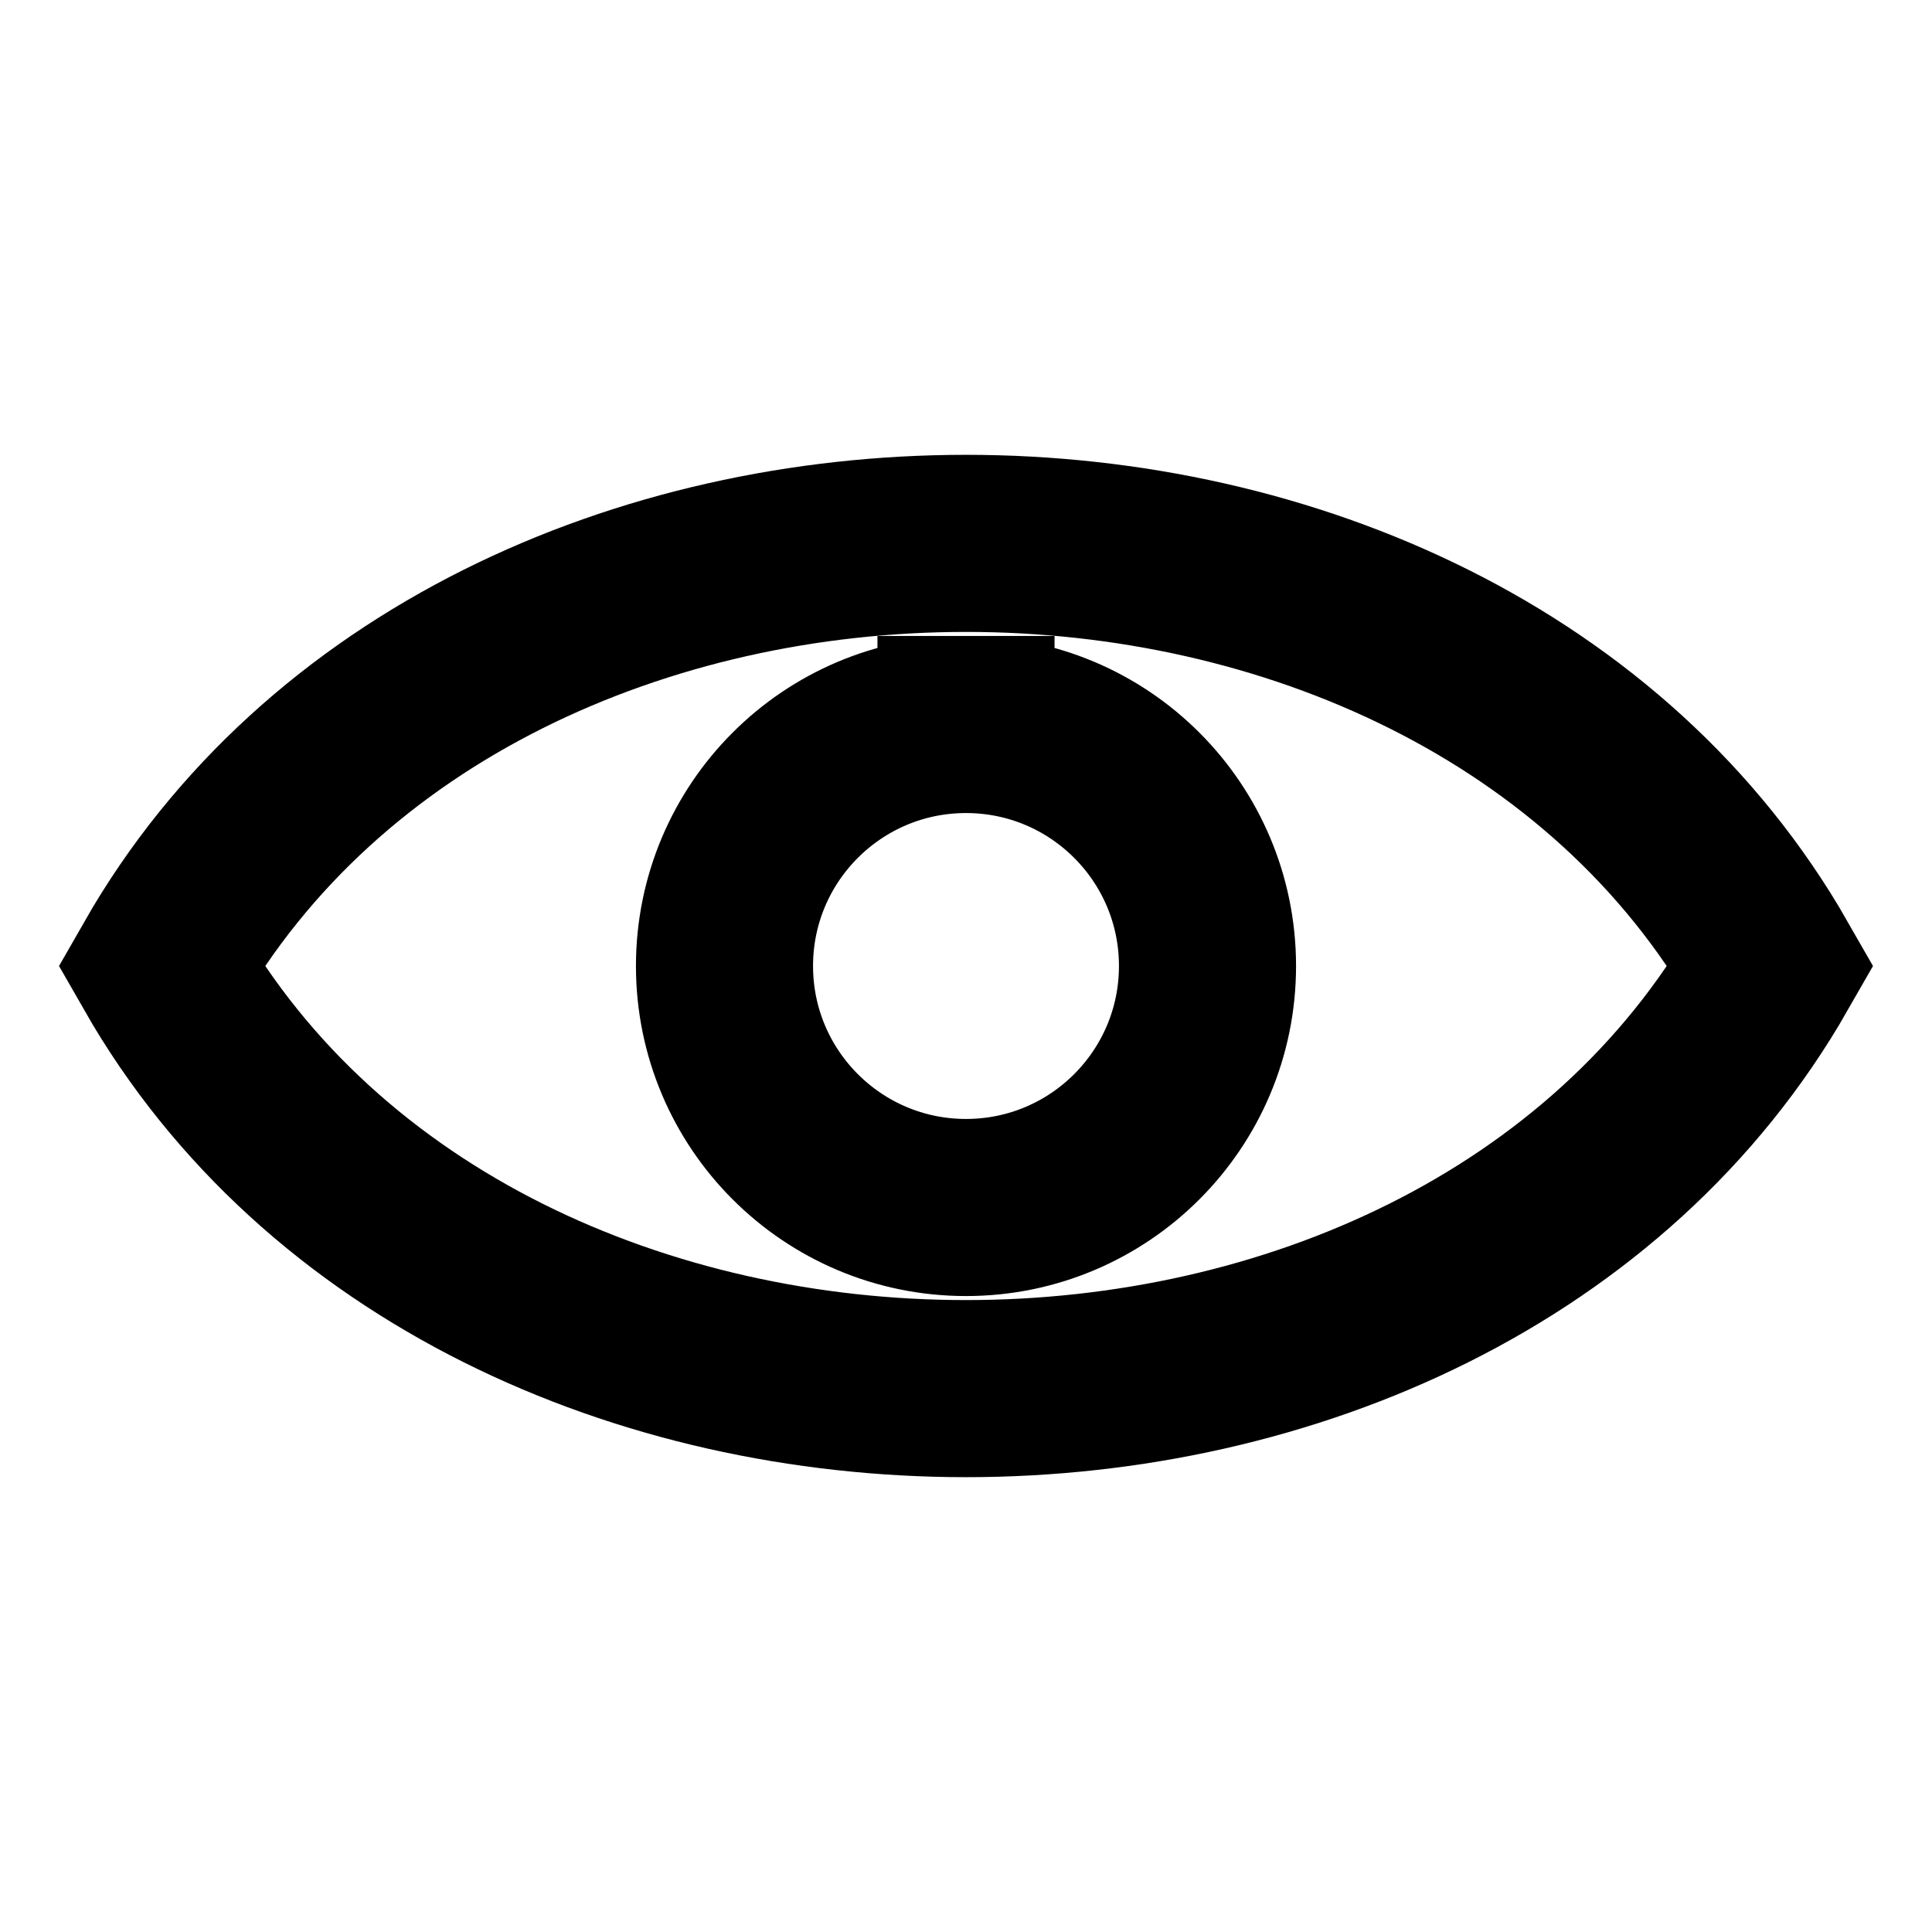
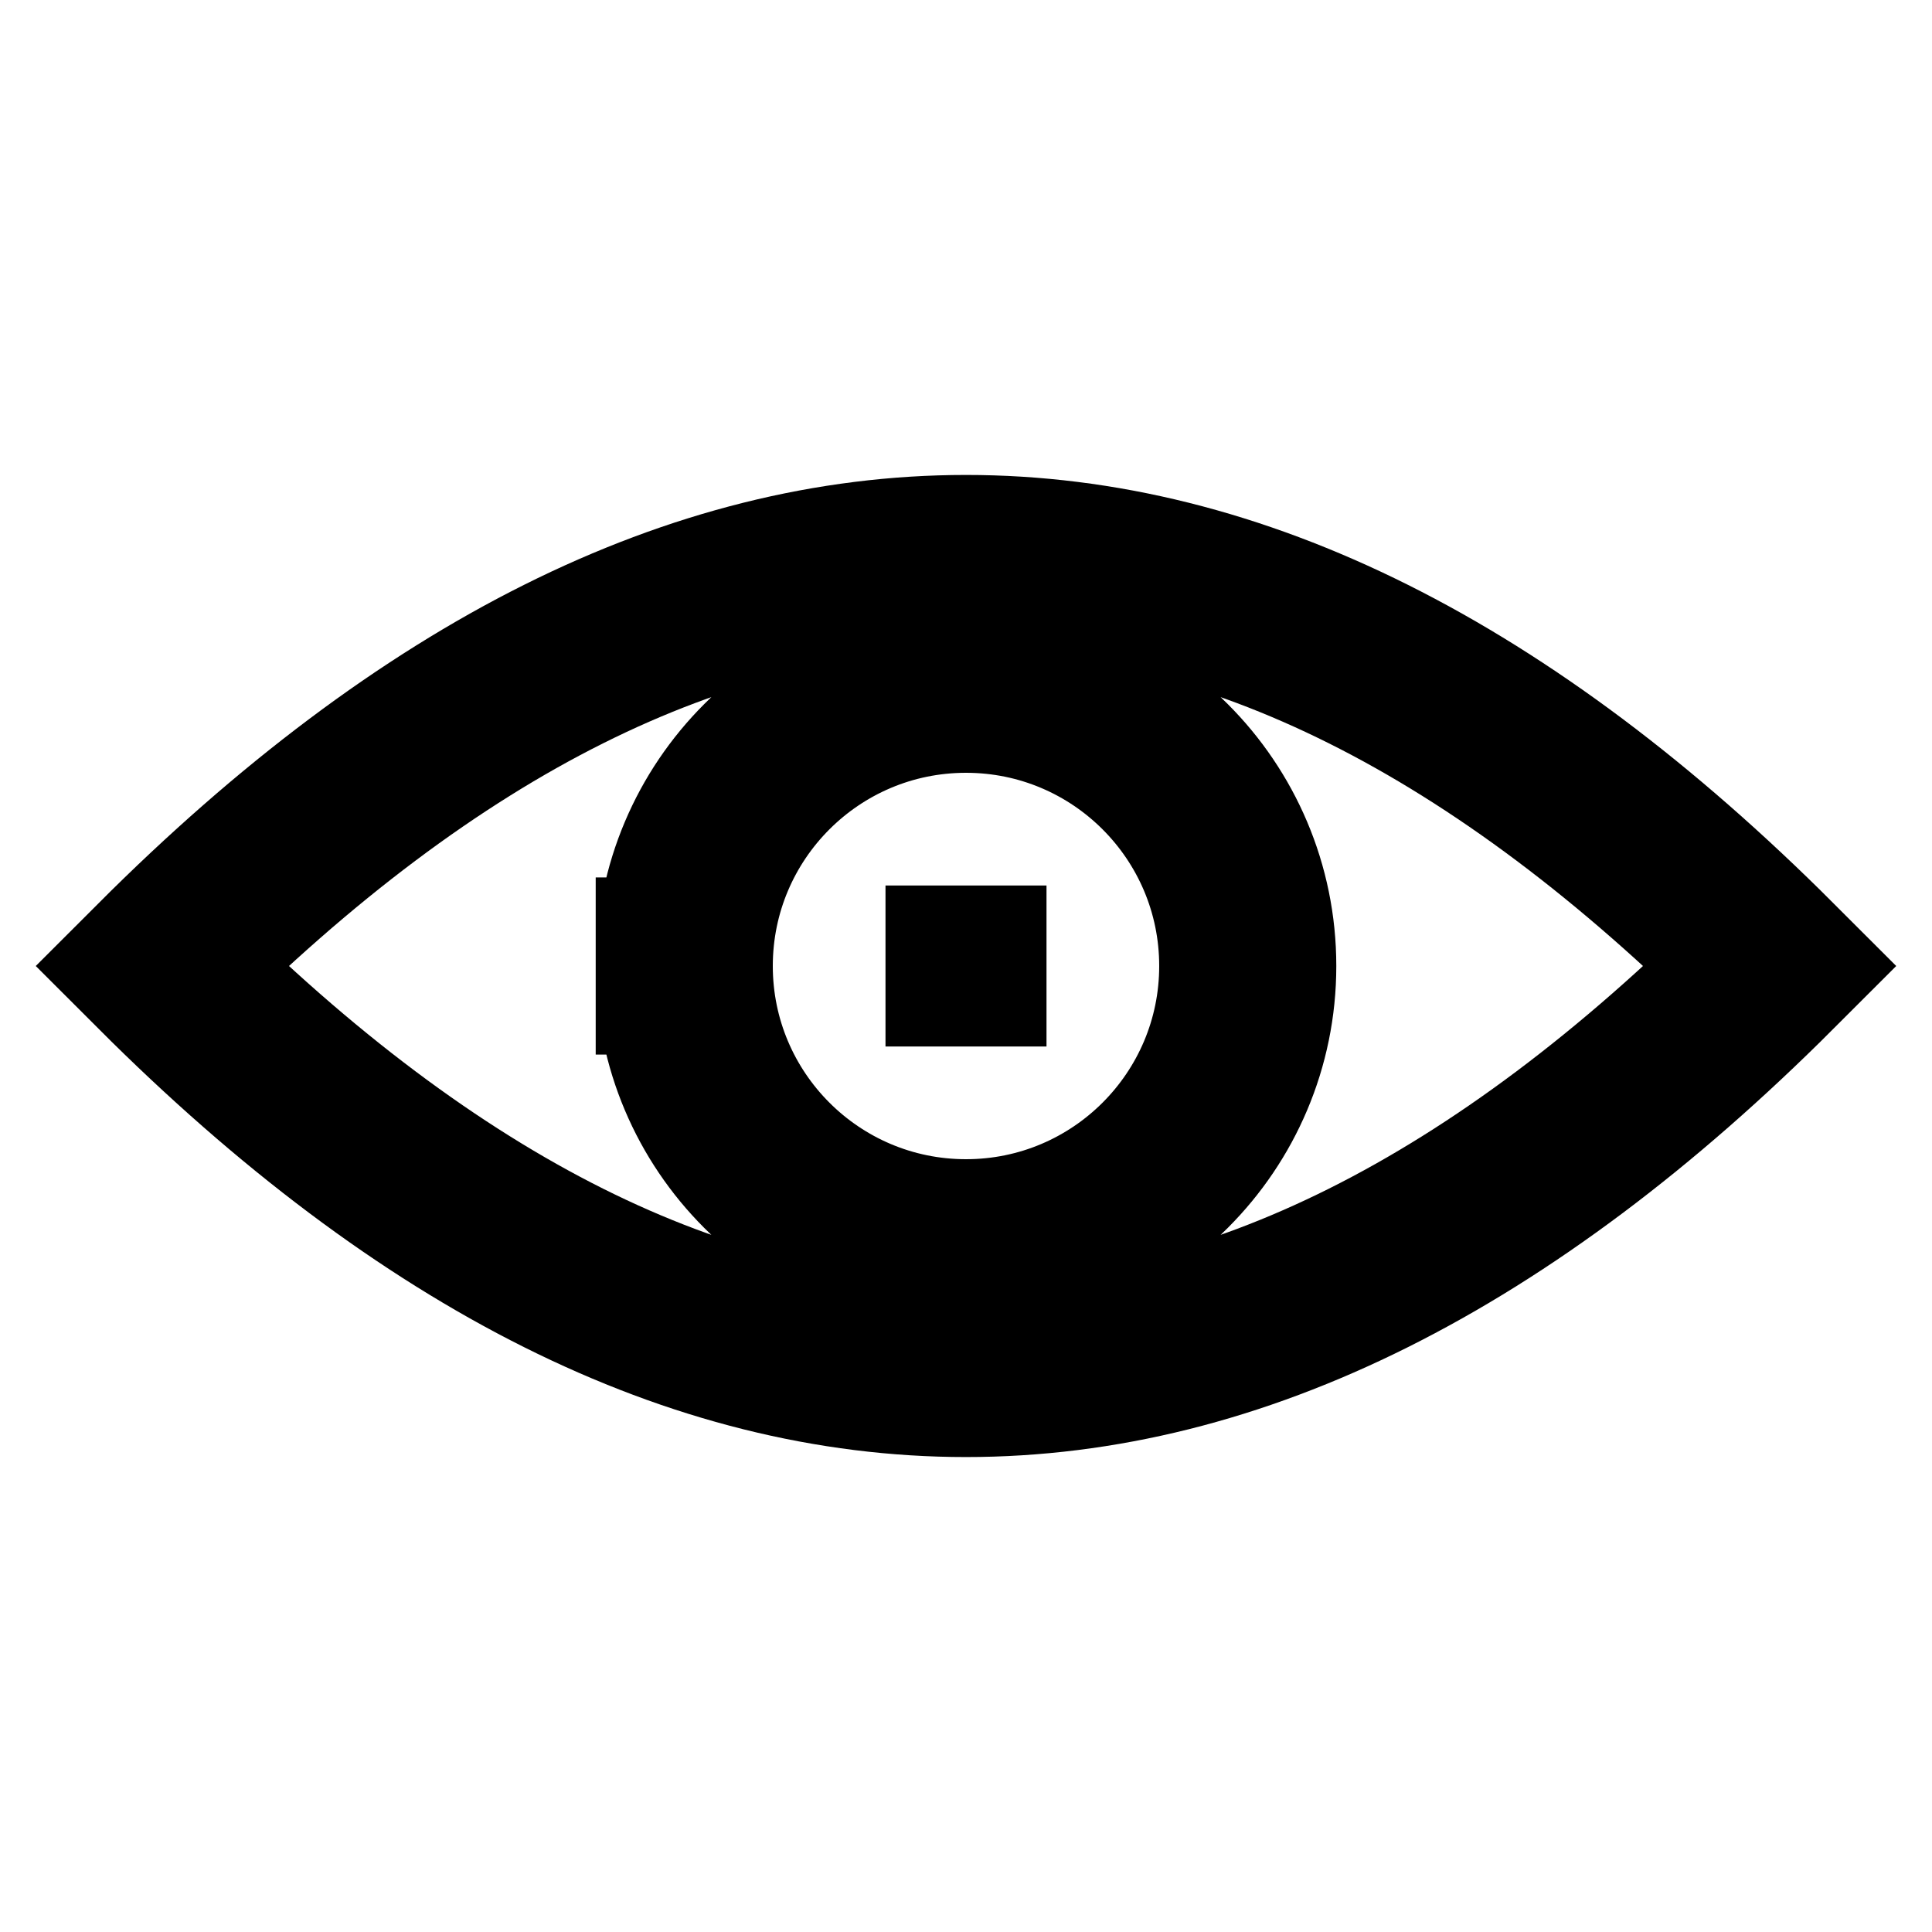
<svg xmlns="http://www.w3.org/2000/svg" width="24" height="24" viewBox="0 0 24 24">
-   <path d="M2 12 C6 5 18 5 22 12 C18 19 6 19 2 12 Z M12 9 A3 3 0 1 1 12 15 A3 3 0 1 1 12 9" fill="none" stroke="#000000" stroke-width="2.2" stroke-linecap="square" stroke-linejoin="miter" />
+   <path d="M2 12 Q12 2 22 12 Q12 22 2 12 Z M8.5 12 a3.5 3.5 0 1 0 7.0 0 a3.5 3.5 0 1 0 -7.0 0" fill="none" stroke="#000000" stroke-width="2.2" stroke-linecap="square" stroke-linejoin="miter" />
+   <path d="M11 11 h2 v2 h-2 z" fill="#000000" />
</svg>
